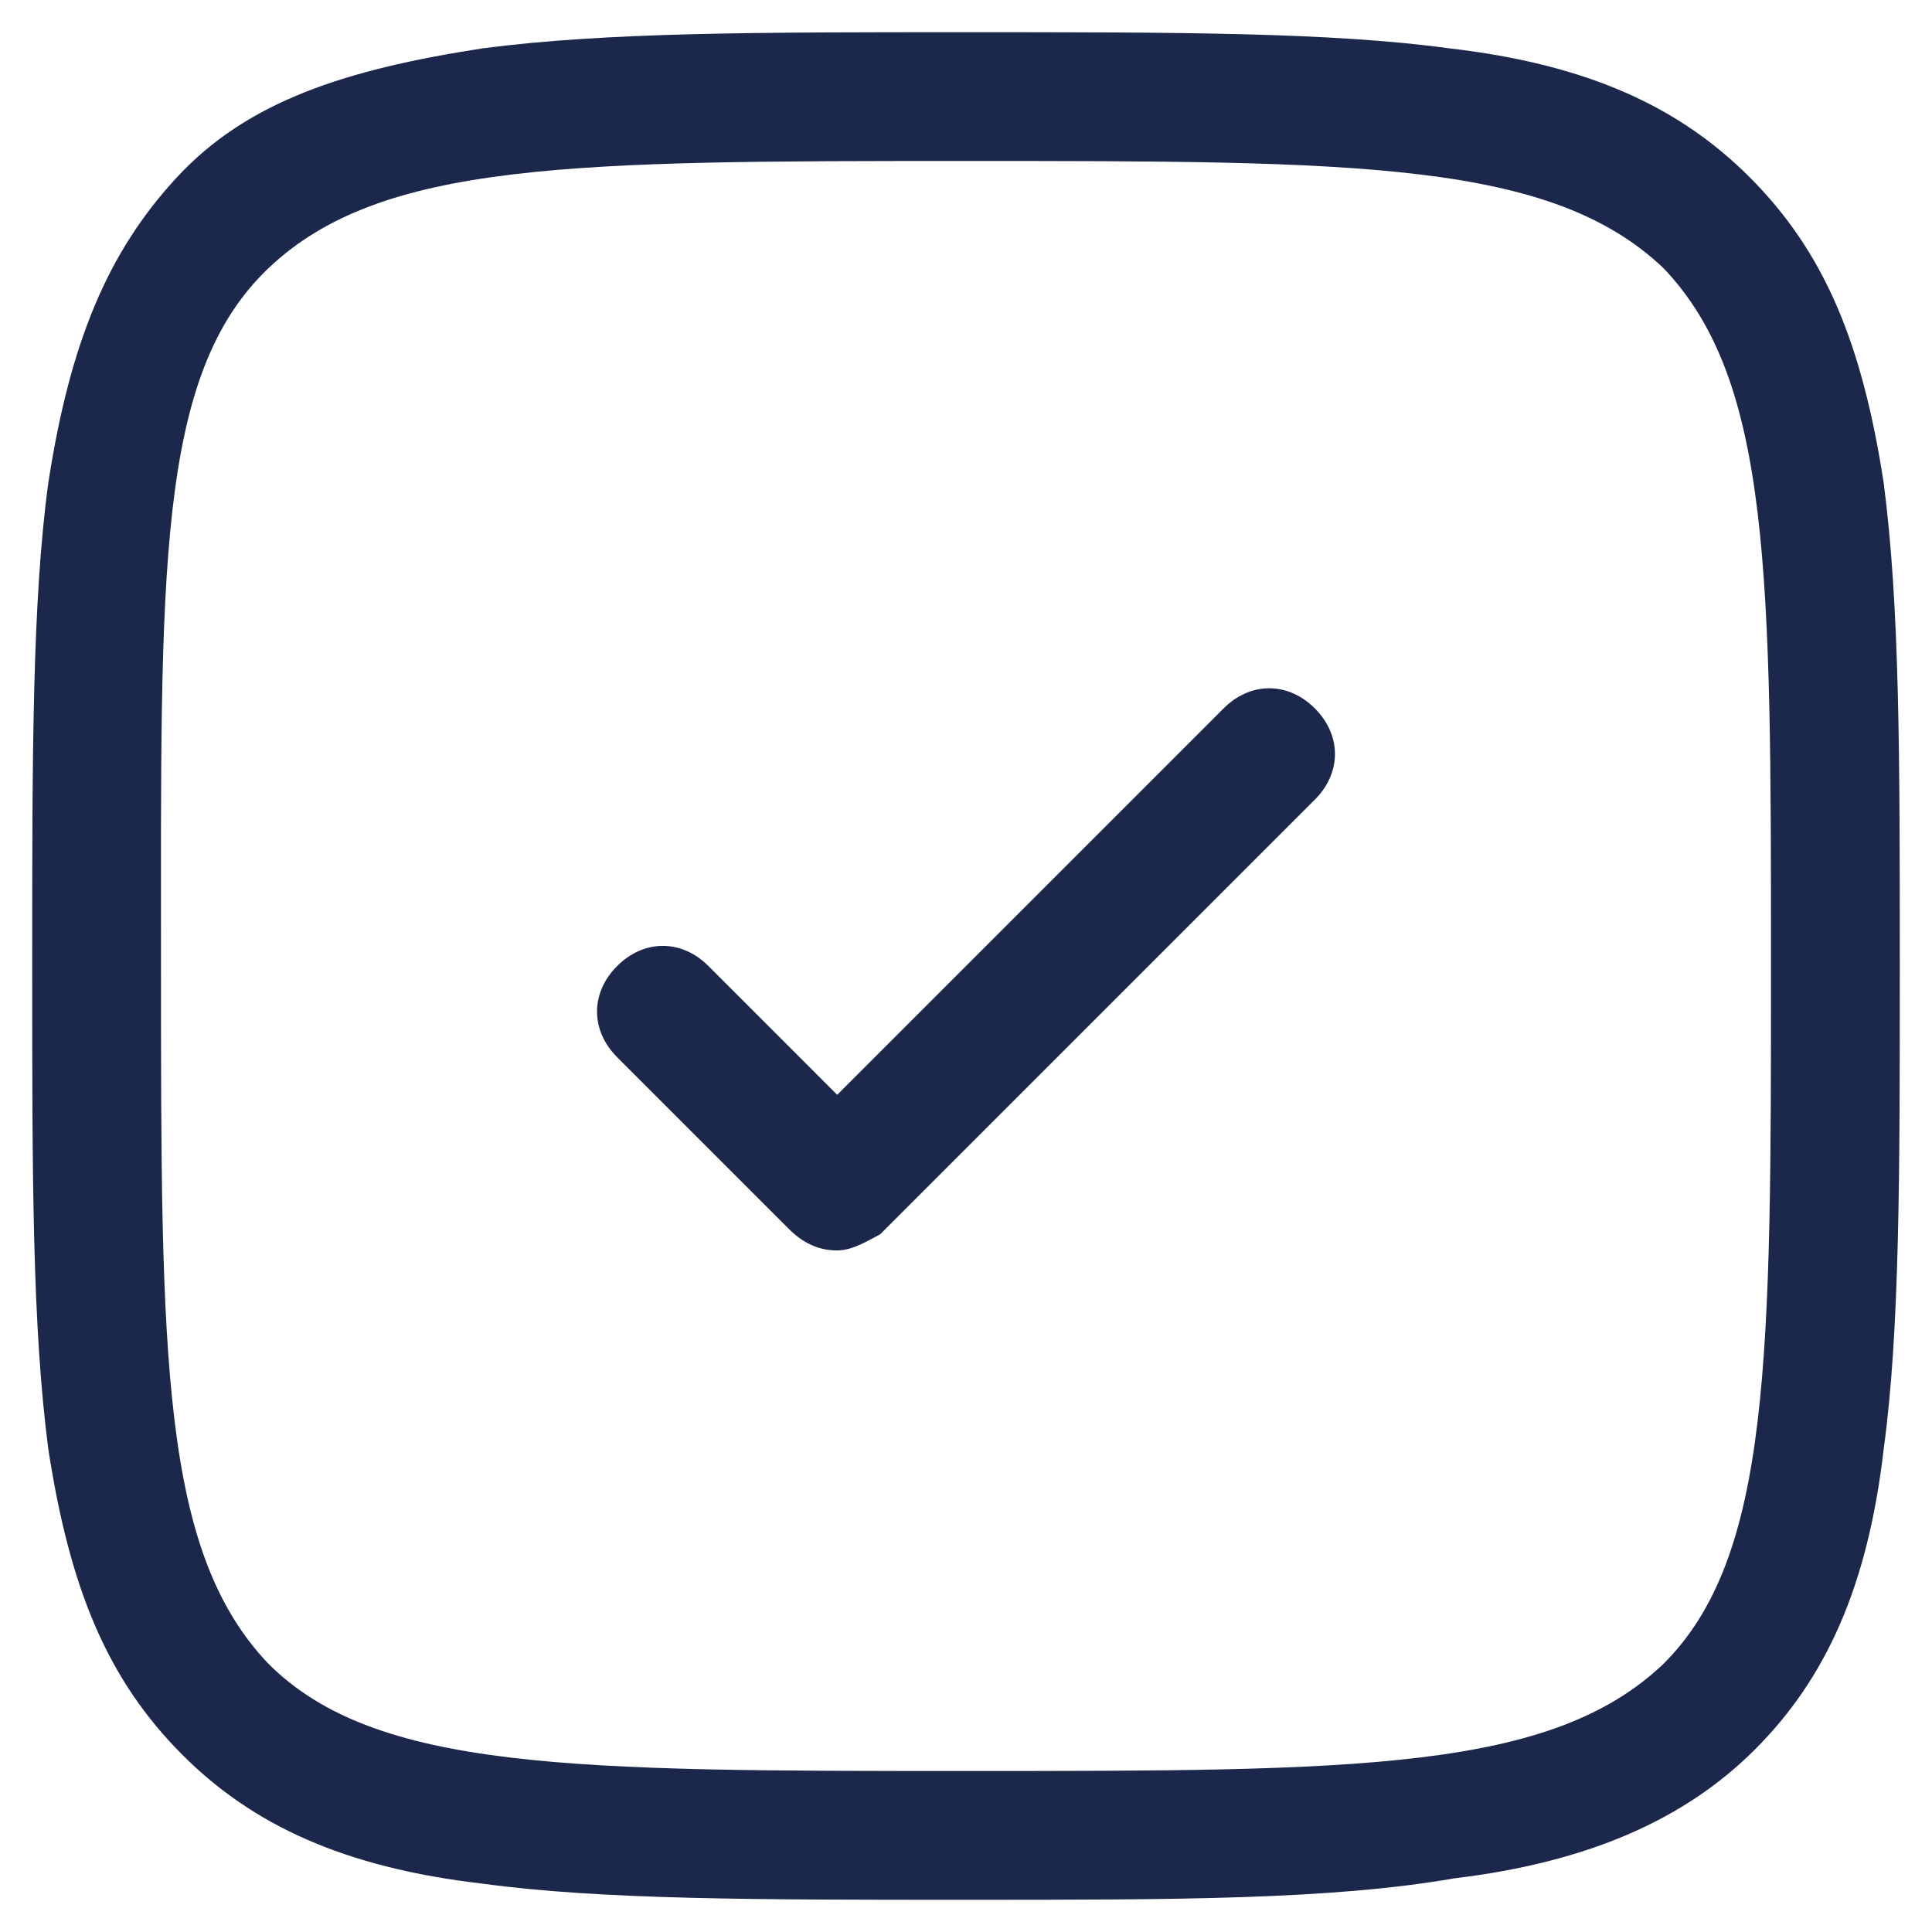
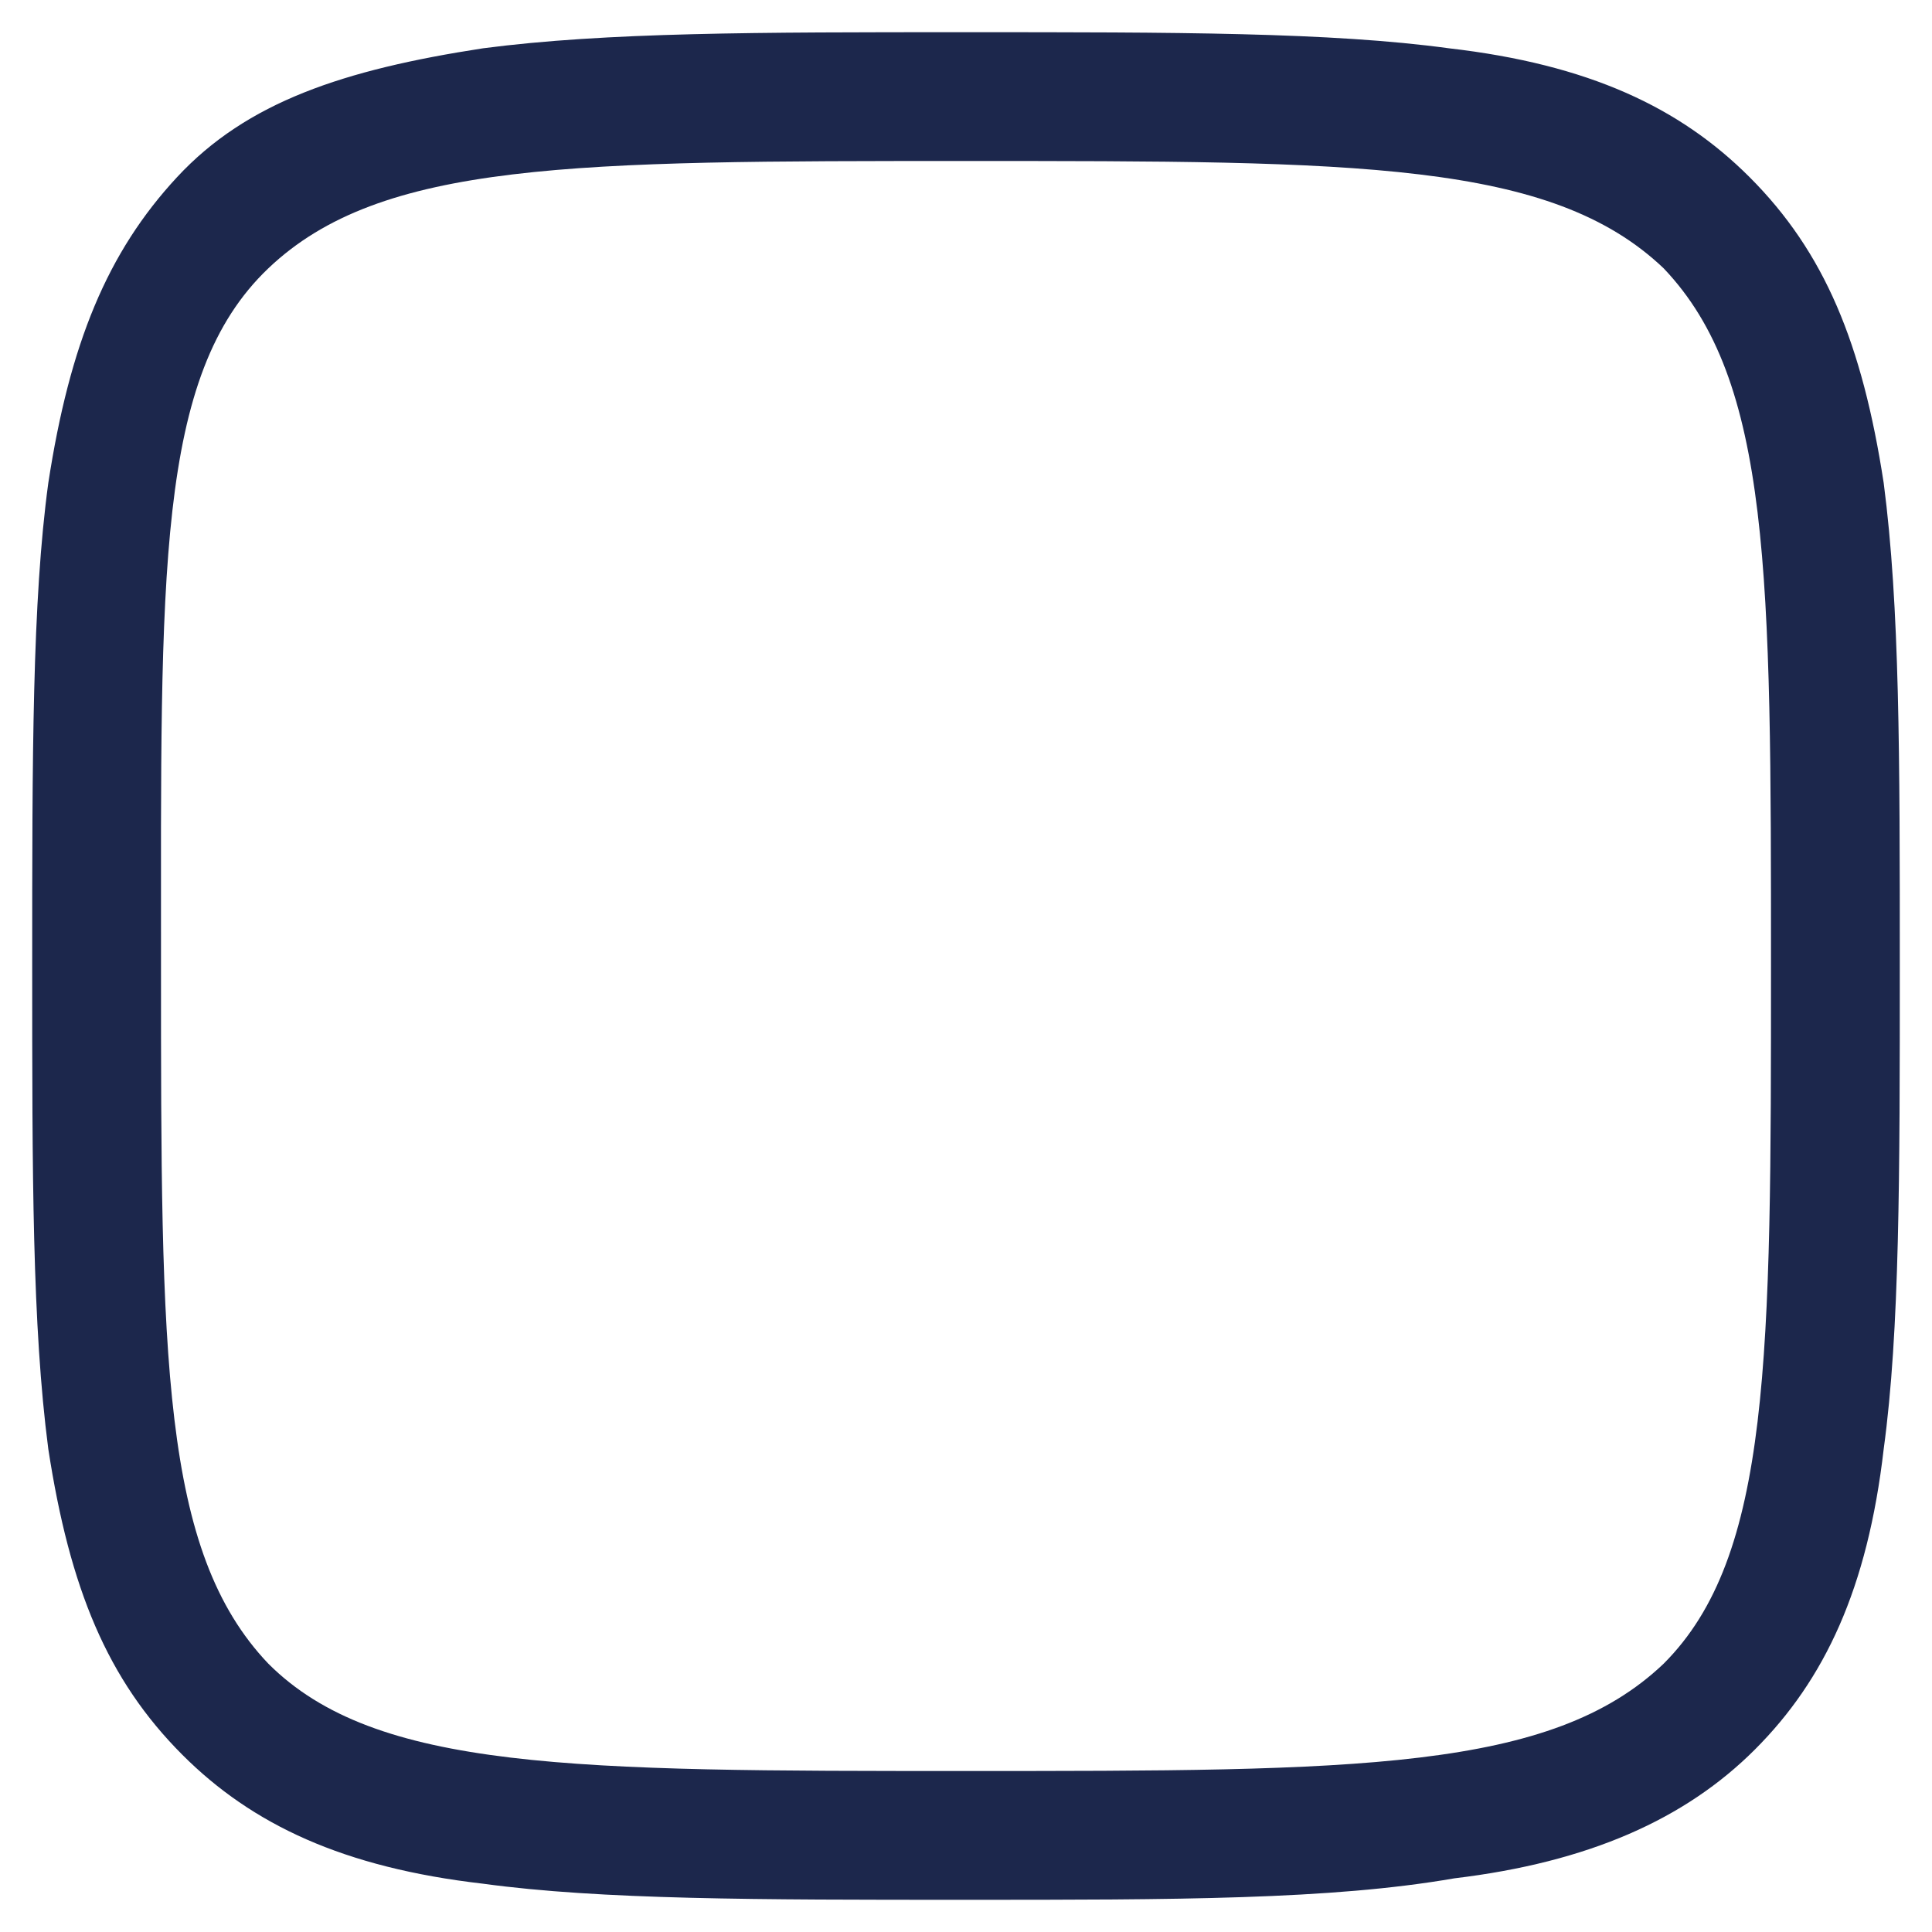
<svg xmlns="http://www.w3.org/2000/svg" version="1.1" id="Layer_1" x="0px" y="0px" viewBox="0 0 36 36" style="enable-background:new 0 0 36 36;" xml:space="preserve">
  <style type="text/css">
	.st0{fill:#1C274C;}
</style>
  <g>
    <path class="st0" d="M18,35.4c-3.9,0-6.8,0-9-0.3c-2.6-0.3-4.3-1.1-5.6-2.4C2,31.3,1.3,29.6,0.9,27c-0.3-2.3-0.3-5.1-0.3-9   s0-6.8,0.3-9C1.3,6.4,2,4.7,3.3,3.3s3.1-2,5.7-2.4c2.3-0.3,5.1-0.3,9-0.3s6.8,0,9,0.3c2.6,0.3,4.3,1.1,5.6,2.4   C34,4.7,34.7,6.4,35.1,9c0.3,2.3,0.3,5.1,0.3,9s0,6.8-0.3,9c-0.3,2.6-1.1,4.3-2.4,5.6c-1.3,1.3-3.1,2.1-5.6,2.4   C24.8,35.4,21.9,35.4,18,35.4z M18,3C10.7,3,7.1,3,5,5s-2,5.7-2,13s0,10.9,2,13c2,2,5.7,2,13,2s10.9,0,13-2c2-2,2-5.7,2-13   s0-10.9-2-13C28.9,3,25.3,3,18,3z" />
-     <path class="st0" d="M15.6,23.3c-0.3,0-0.6-0.1-0.9-0.4l-3.2-3.2c-0.5-0.5-0.5-1.2,0-1.7s1.2-0.5,1.7,0l2.4,2.4l7.2-7.2   c0.5-0.5,1.2-0.5,1.7,0s0.5,1.2,0,1.7L16.4,23C16.2,23.1,15.9,23.3,15.6,23.3z" />
  </g>
</svg>
